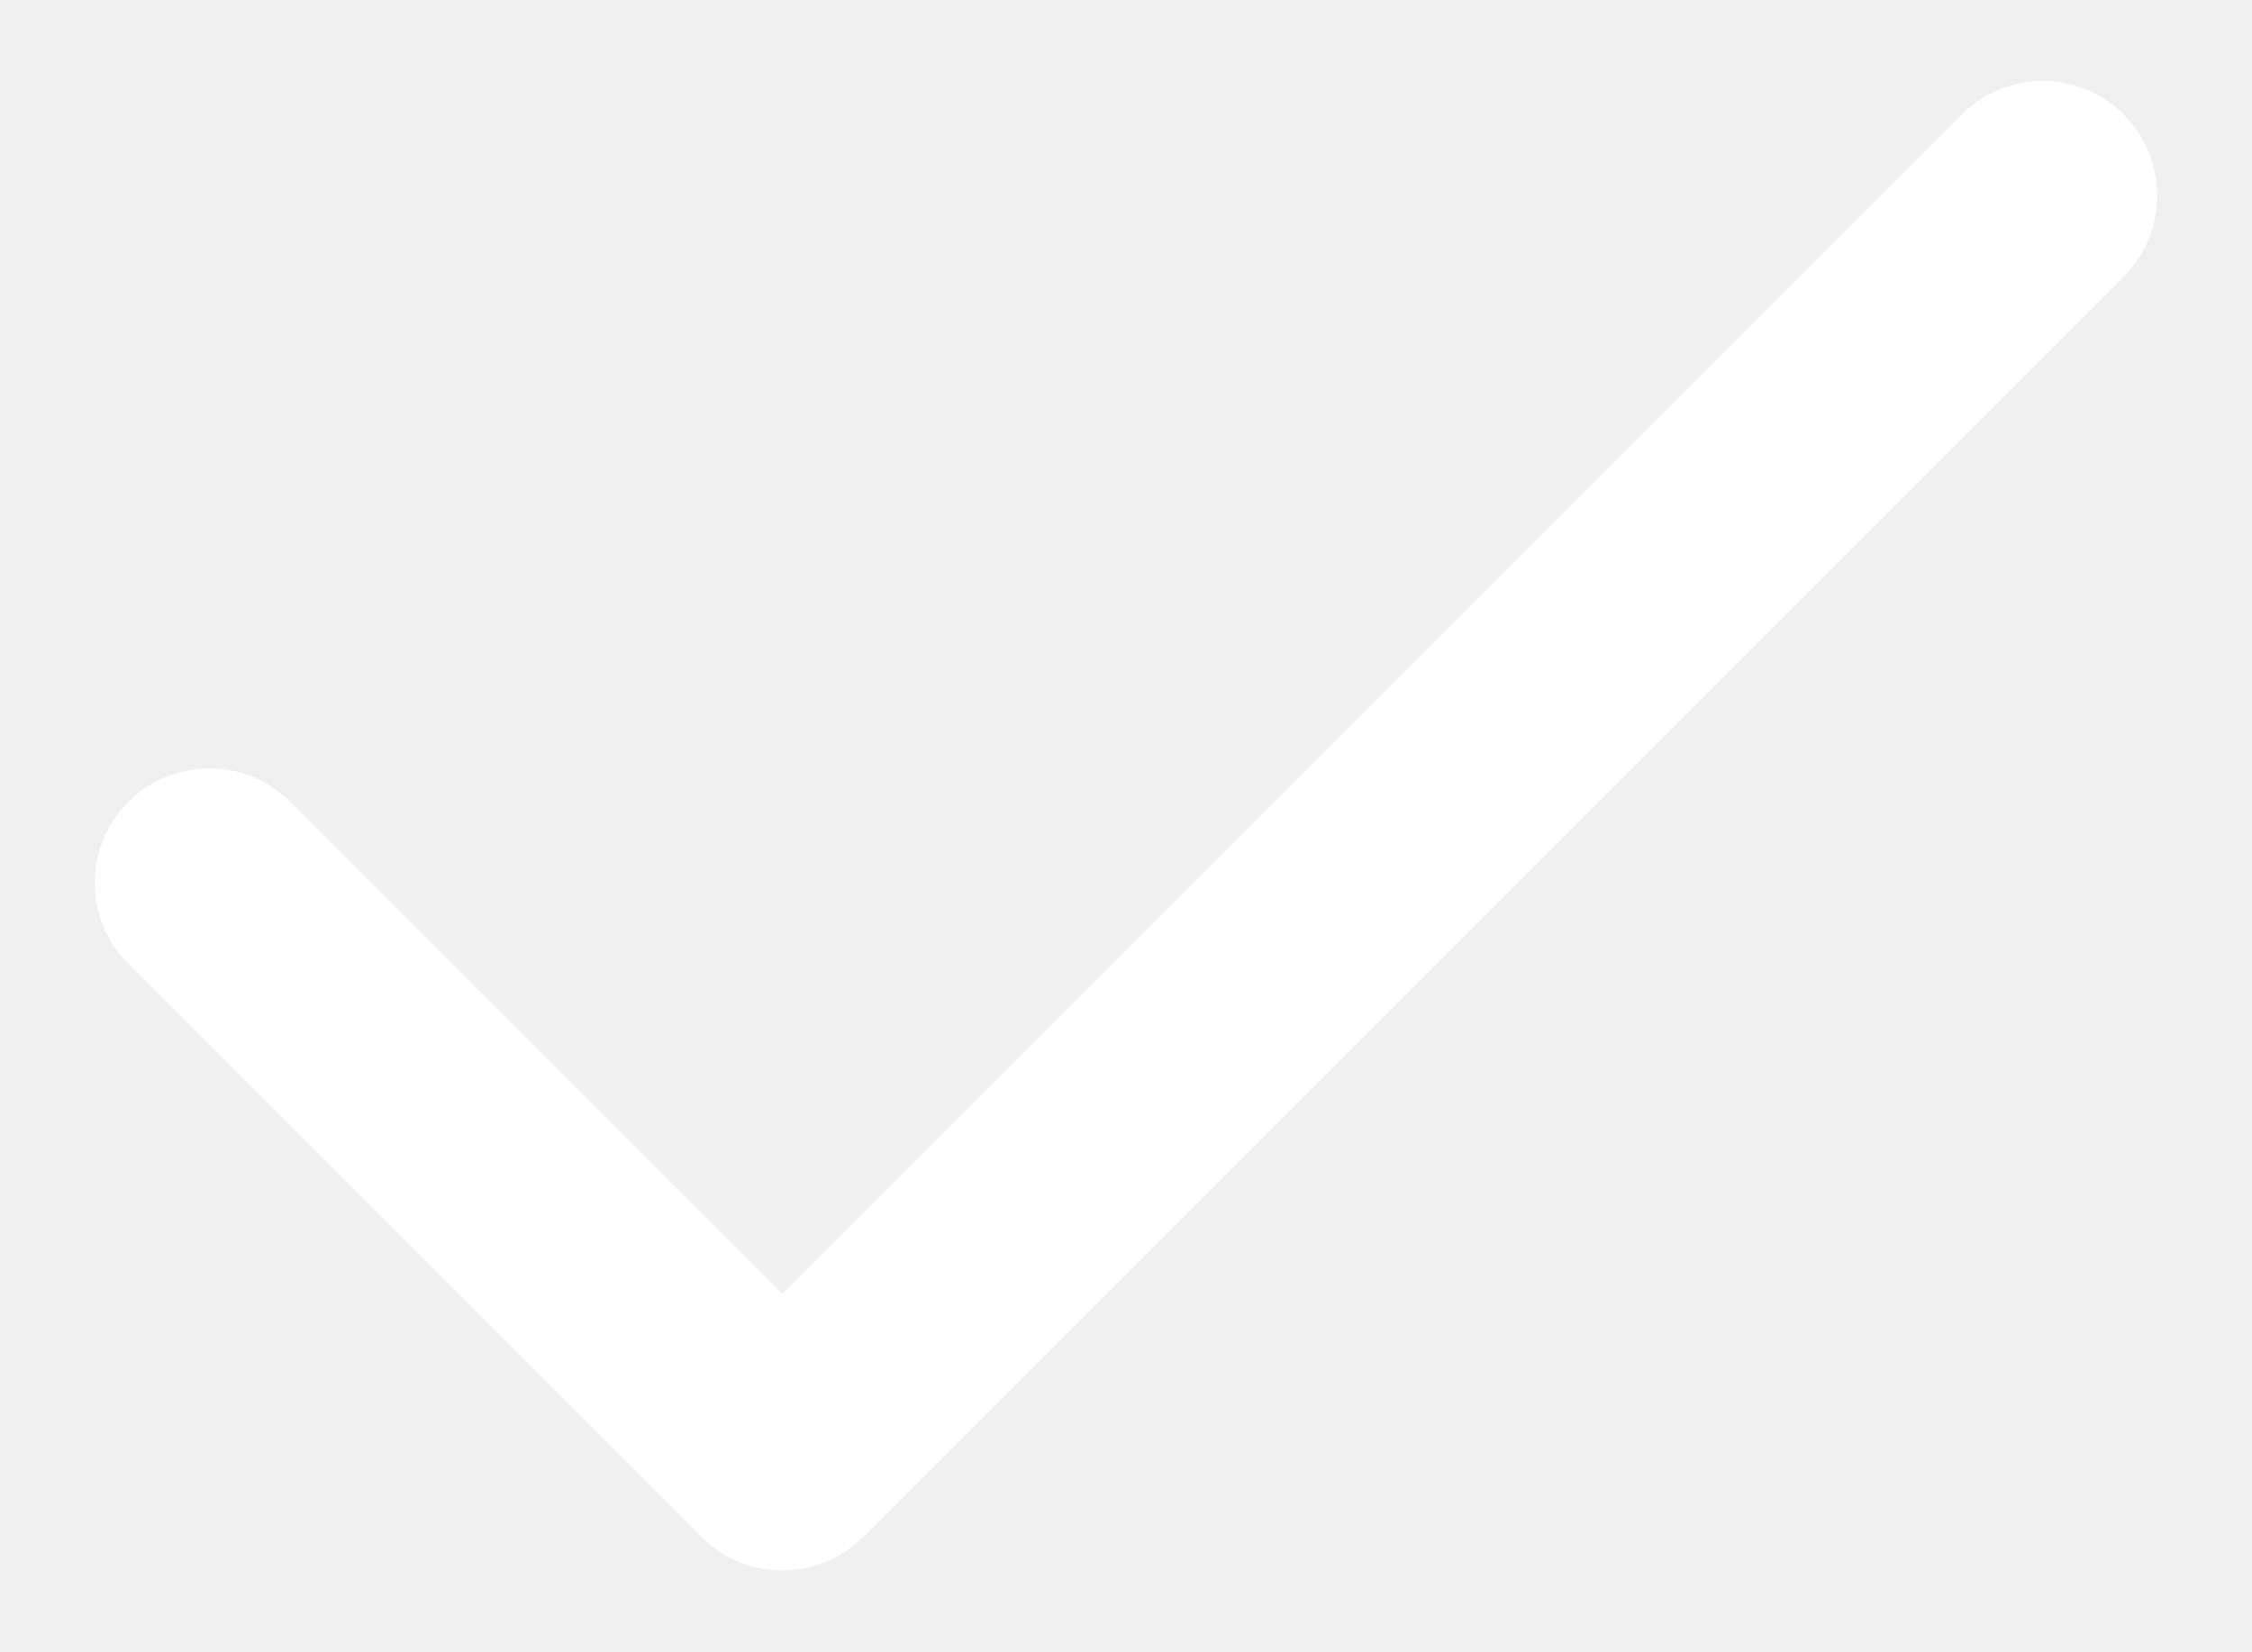
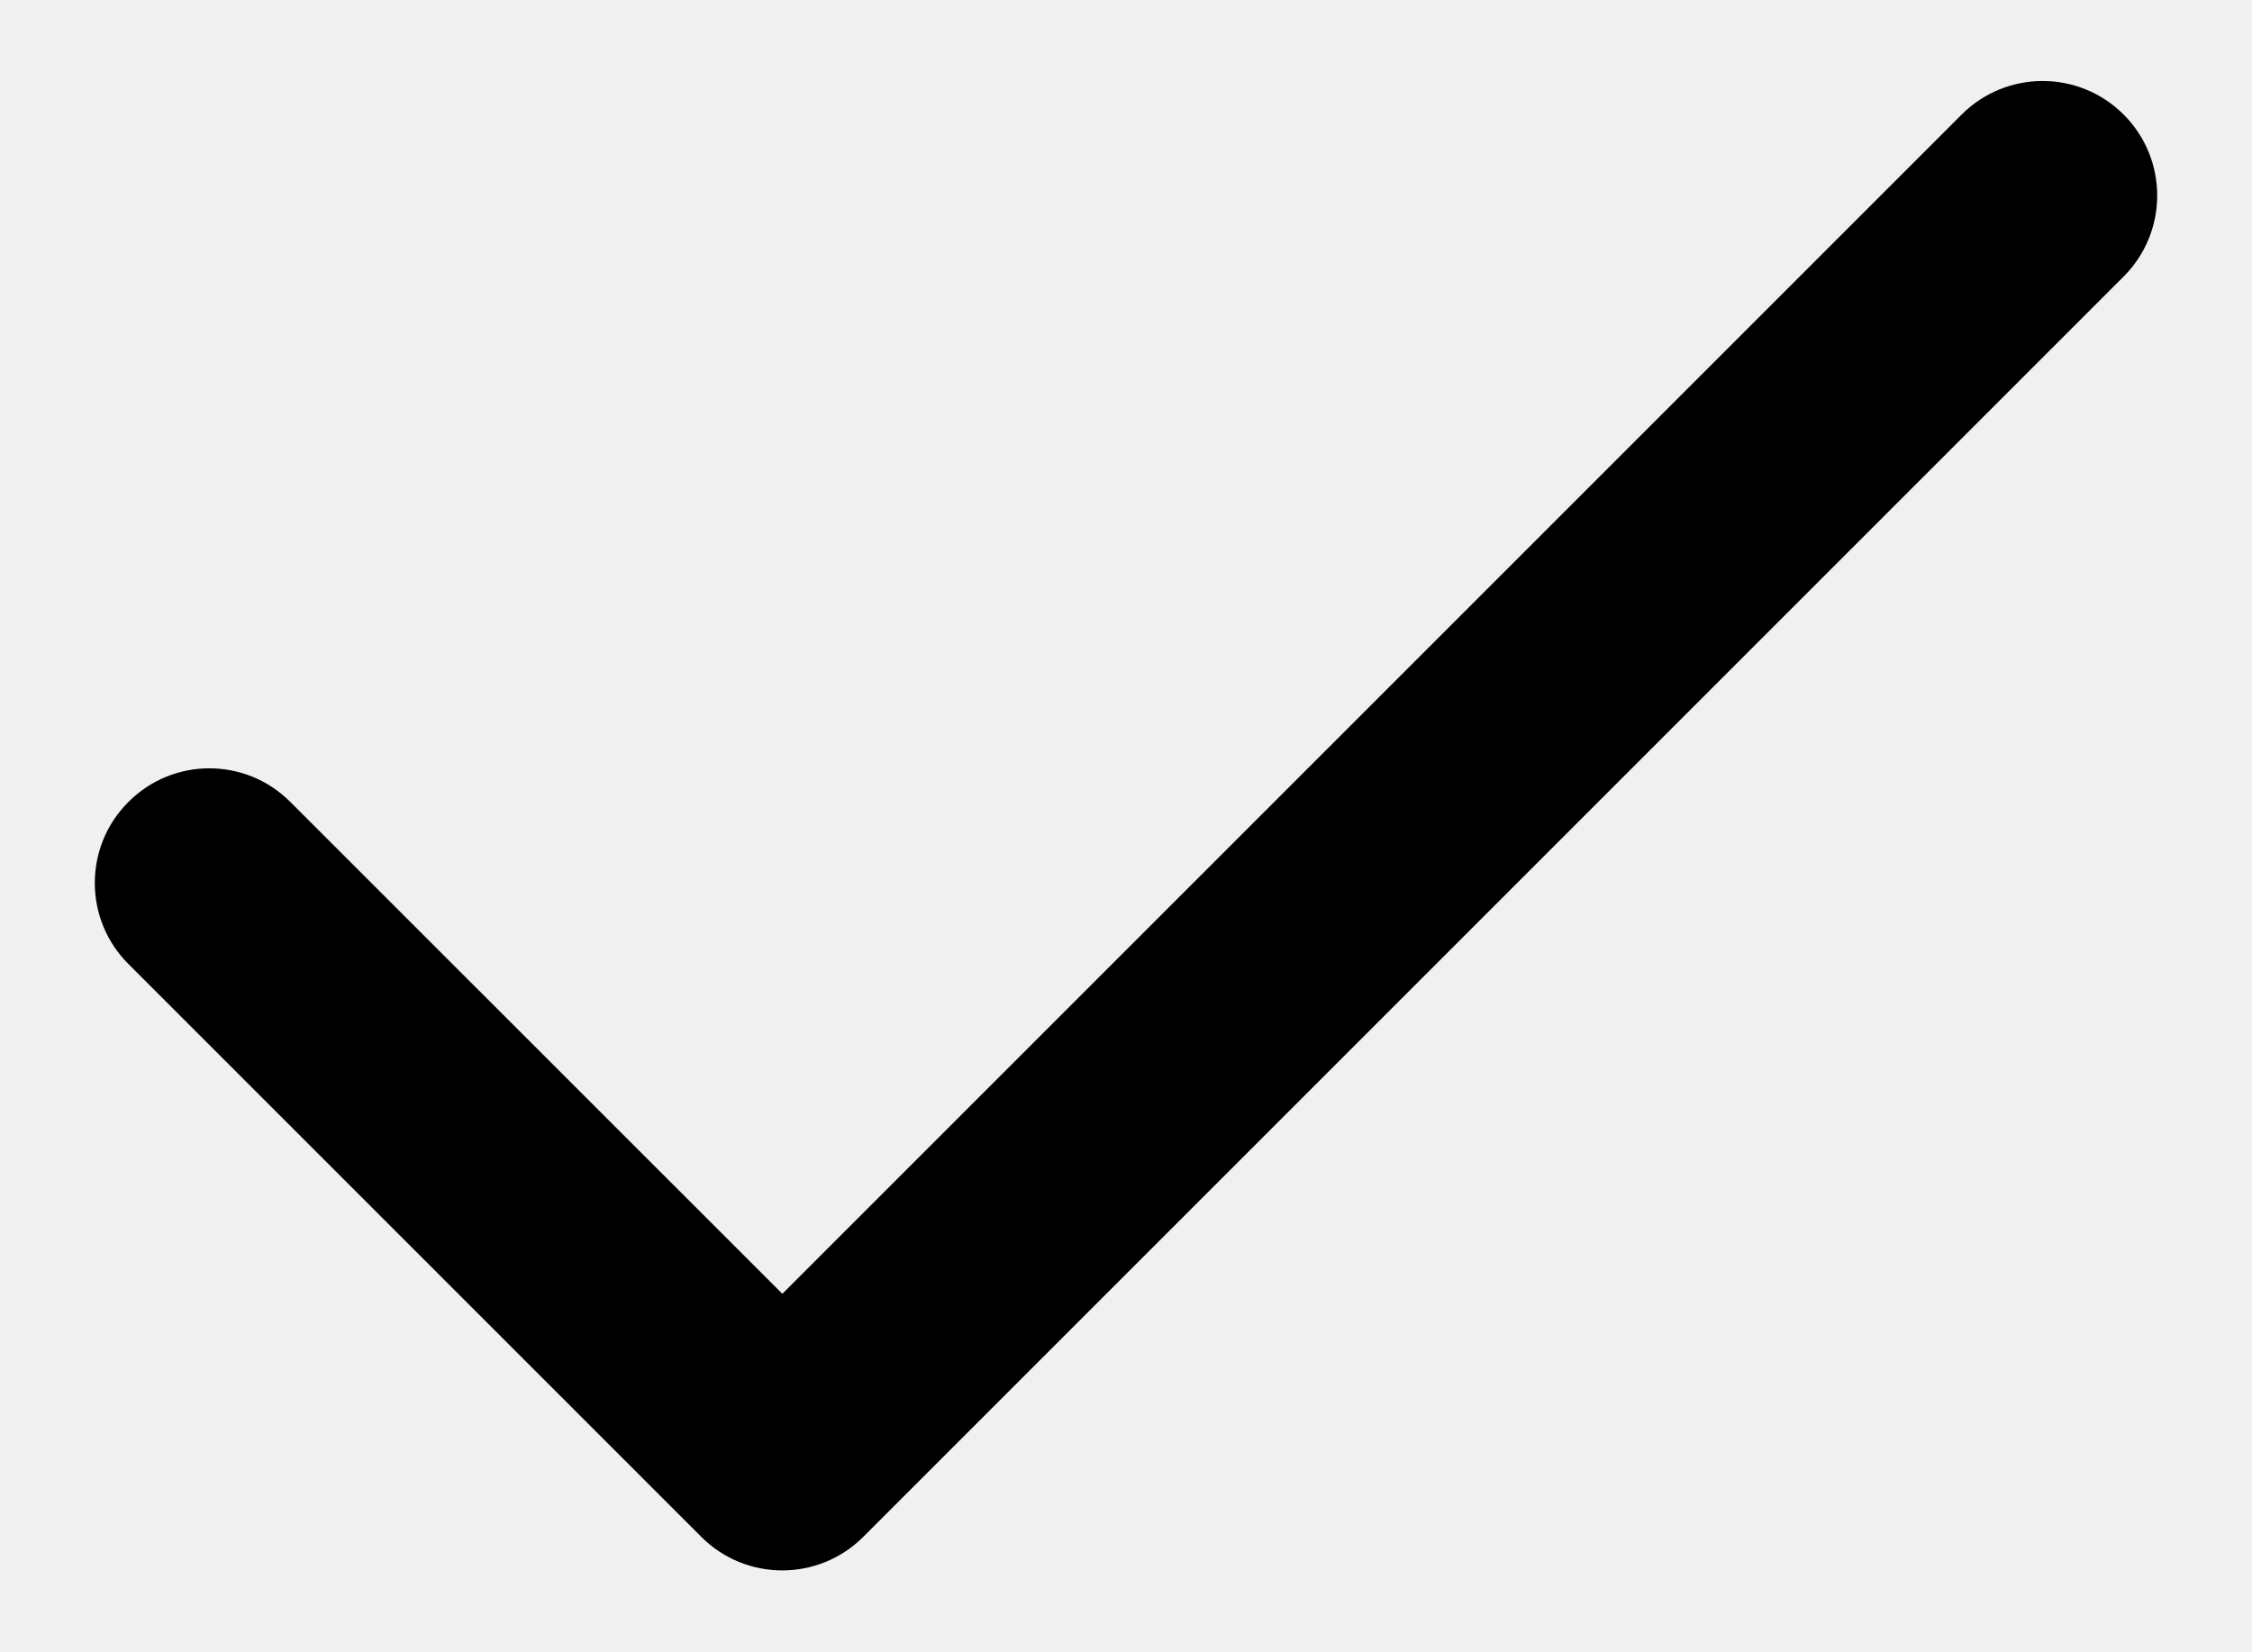
- <svg xmlns="http://www.w3.org/2000/svg" width="15" height="11" viewBox="0 0 15 11" fill="none">
-   <path fillRule="evenodd" clipRule="evenodd" d="M14.145 0.763C14.443 1.061 14.443 1.544 14.145 1.842L5.75 10.237C5.452 10.535 4.969 10.535 4.671 10.237L0.855 6.421C0.557 6.123 0.557 5.64 0.855 5.342C1.153 5.043 1.636 5.043 1.934 5.342L5.211 8.618L13.066 0.763C13.364 0.465 13.847 0.465 14.145 0.763Z" fill="white" />
+ <svg xmlns="http://www.w3.org/2000/svg" width="15" height="11" viewBox="0 0 15 11" fill="currentColor">
+   <path fillRule="evenodd" clipRule="evenodd" d="M14.145 0.763C14.443 1.061 14.443 1.544 14.145 1.842L5.75 10.237C5.452 10.535 4.969 10.535 4.671 10.237L0.855 6.421C0.557 6.123 0.557 5.64 0.855 5.342C1.153 5.043 1.636 5.043 1.934 5.342L5.211 8.618L13.066 0.763C13.364 0.465 13.847 0.465 14.145 0.763Z" fill="currentColor" />
</svg>
